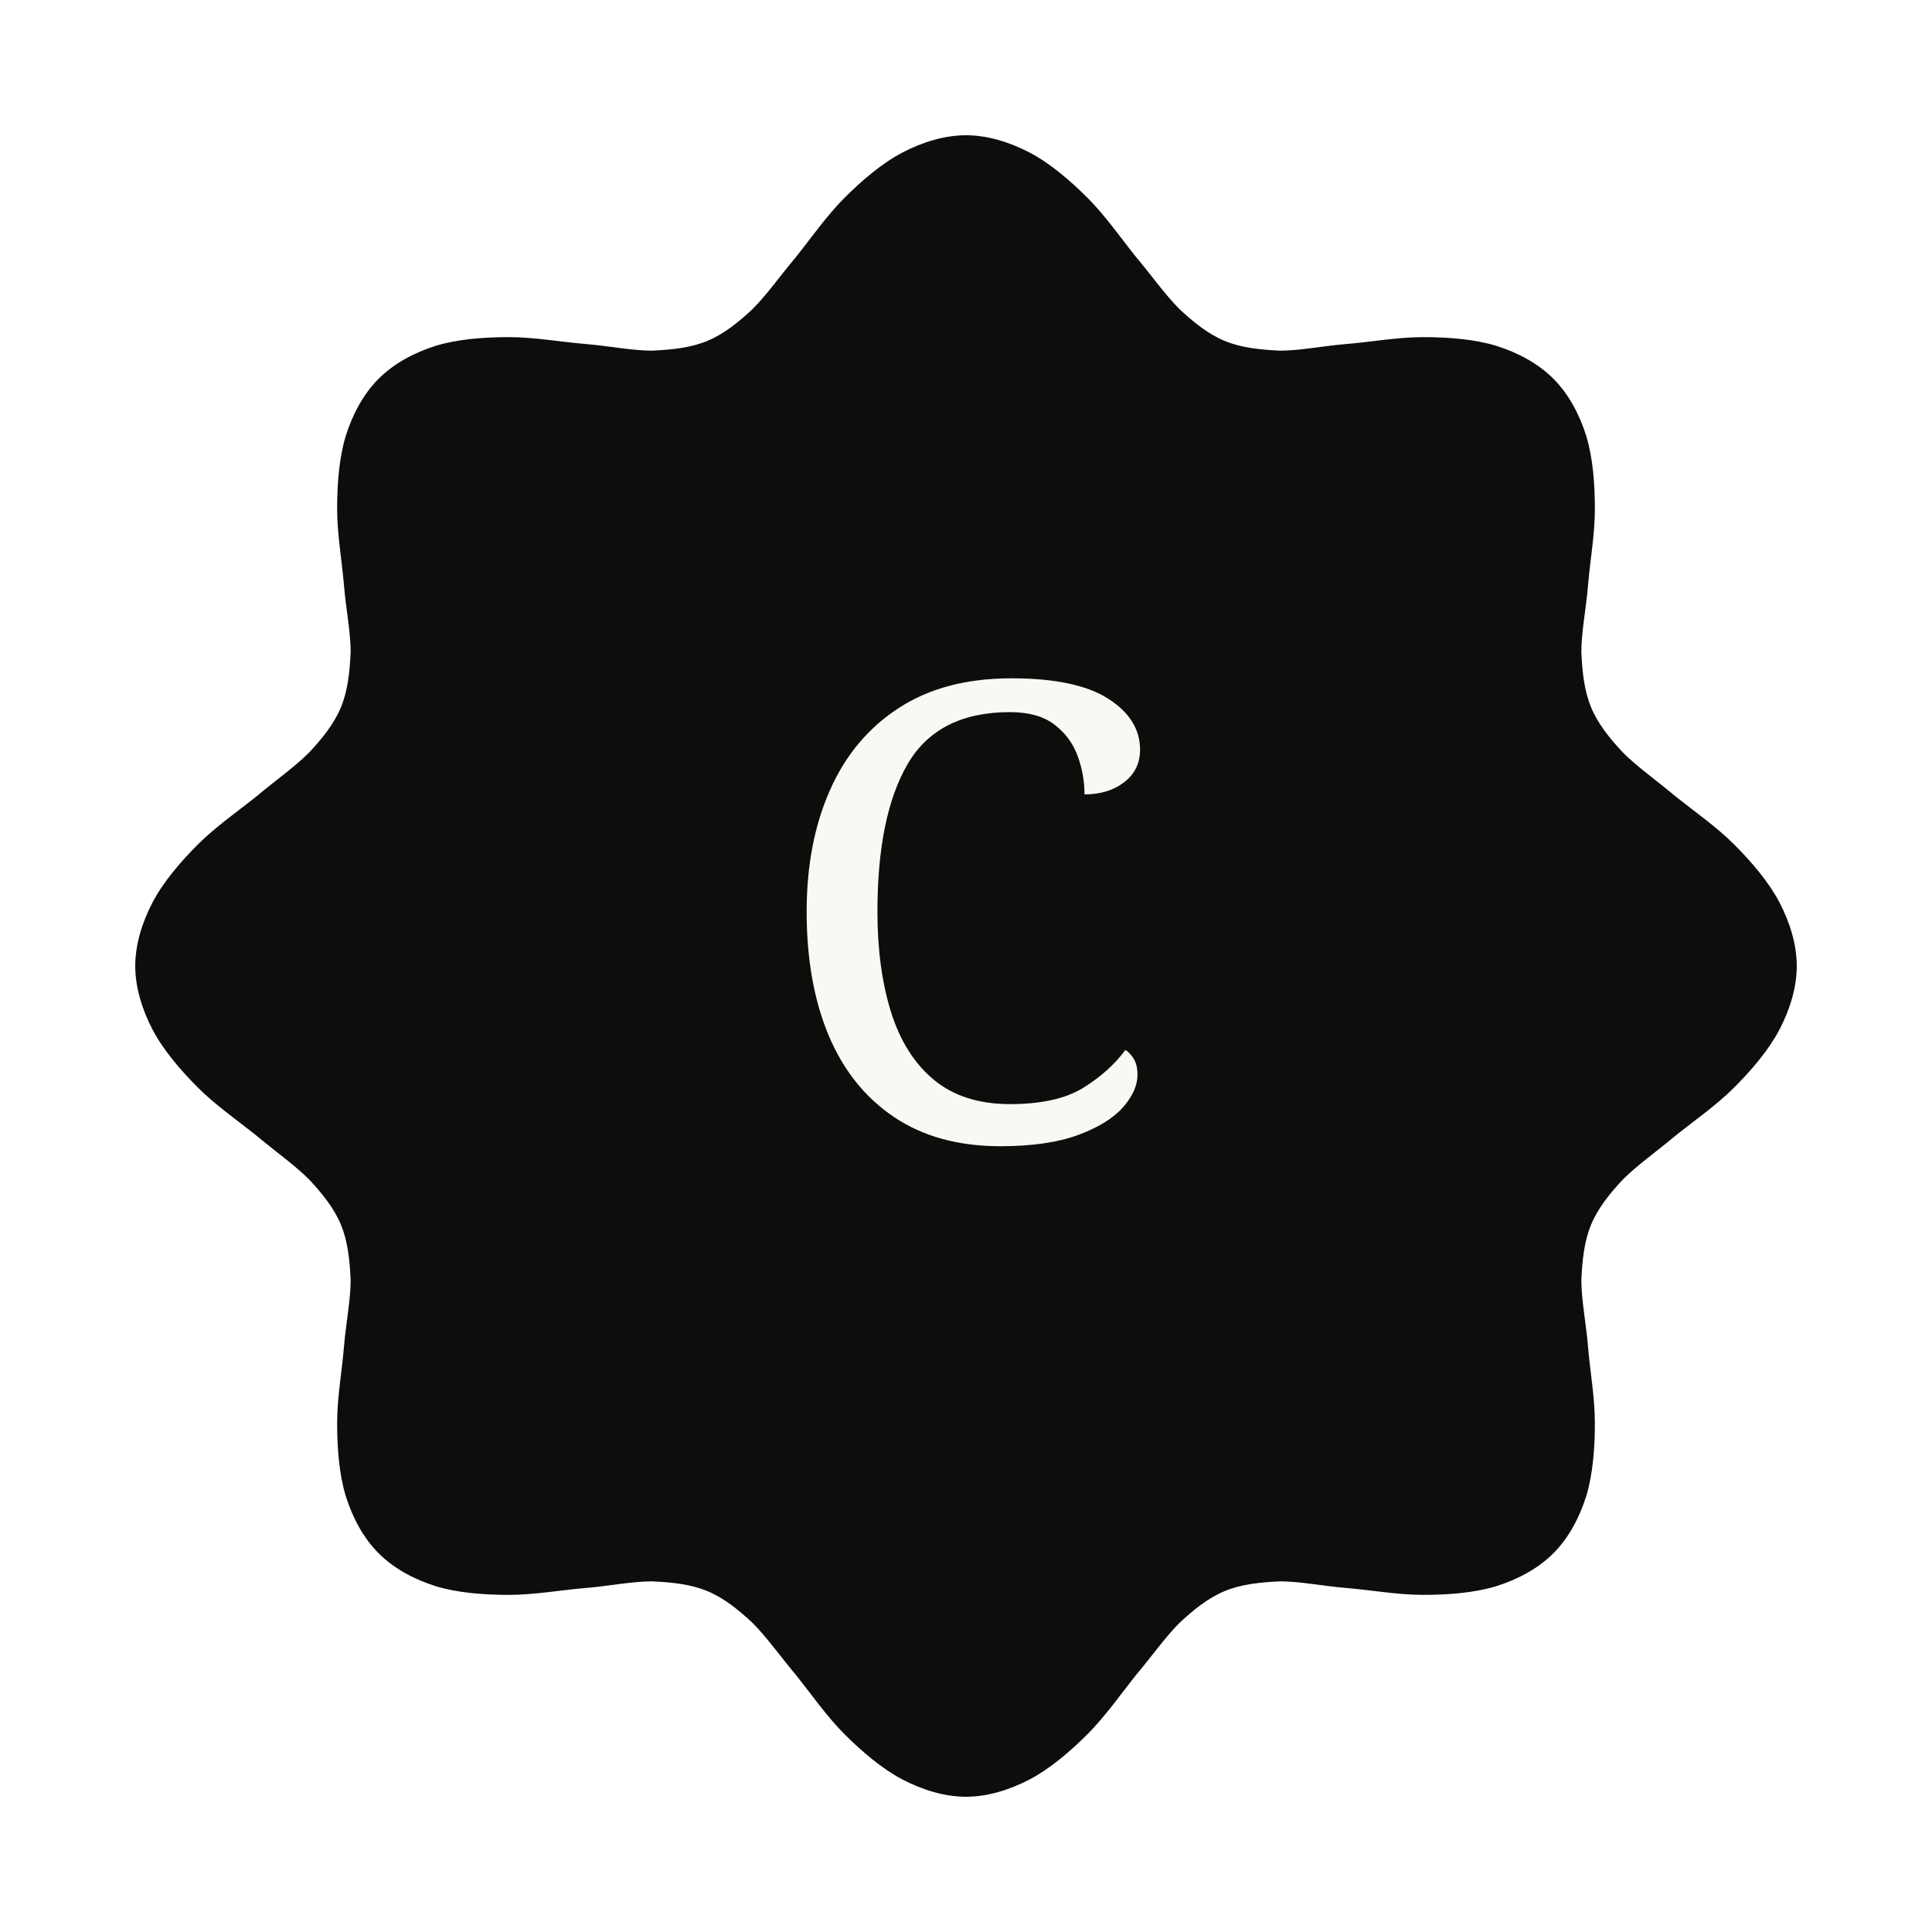
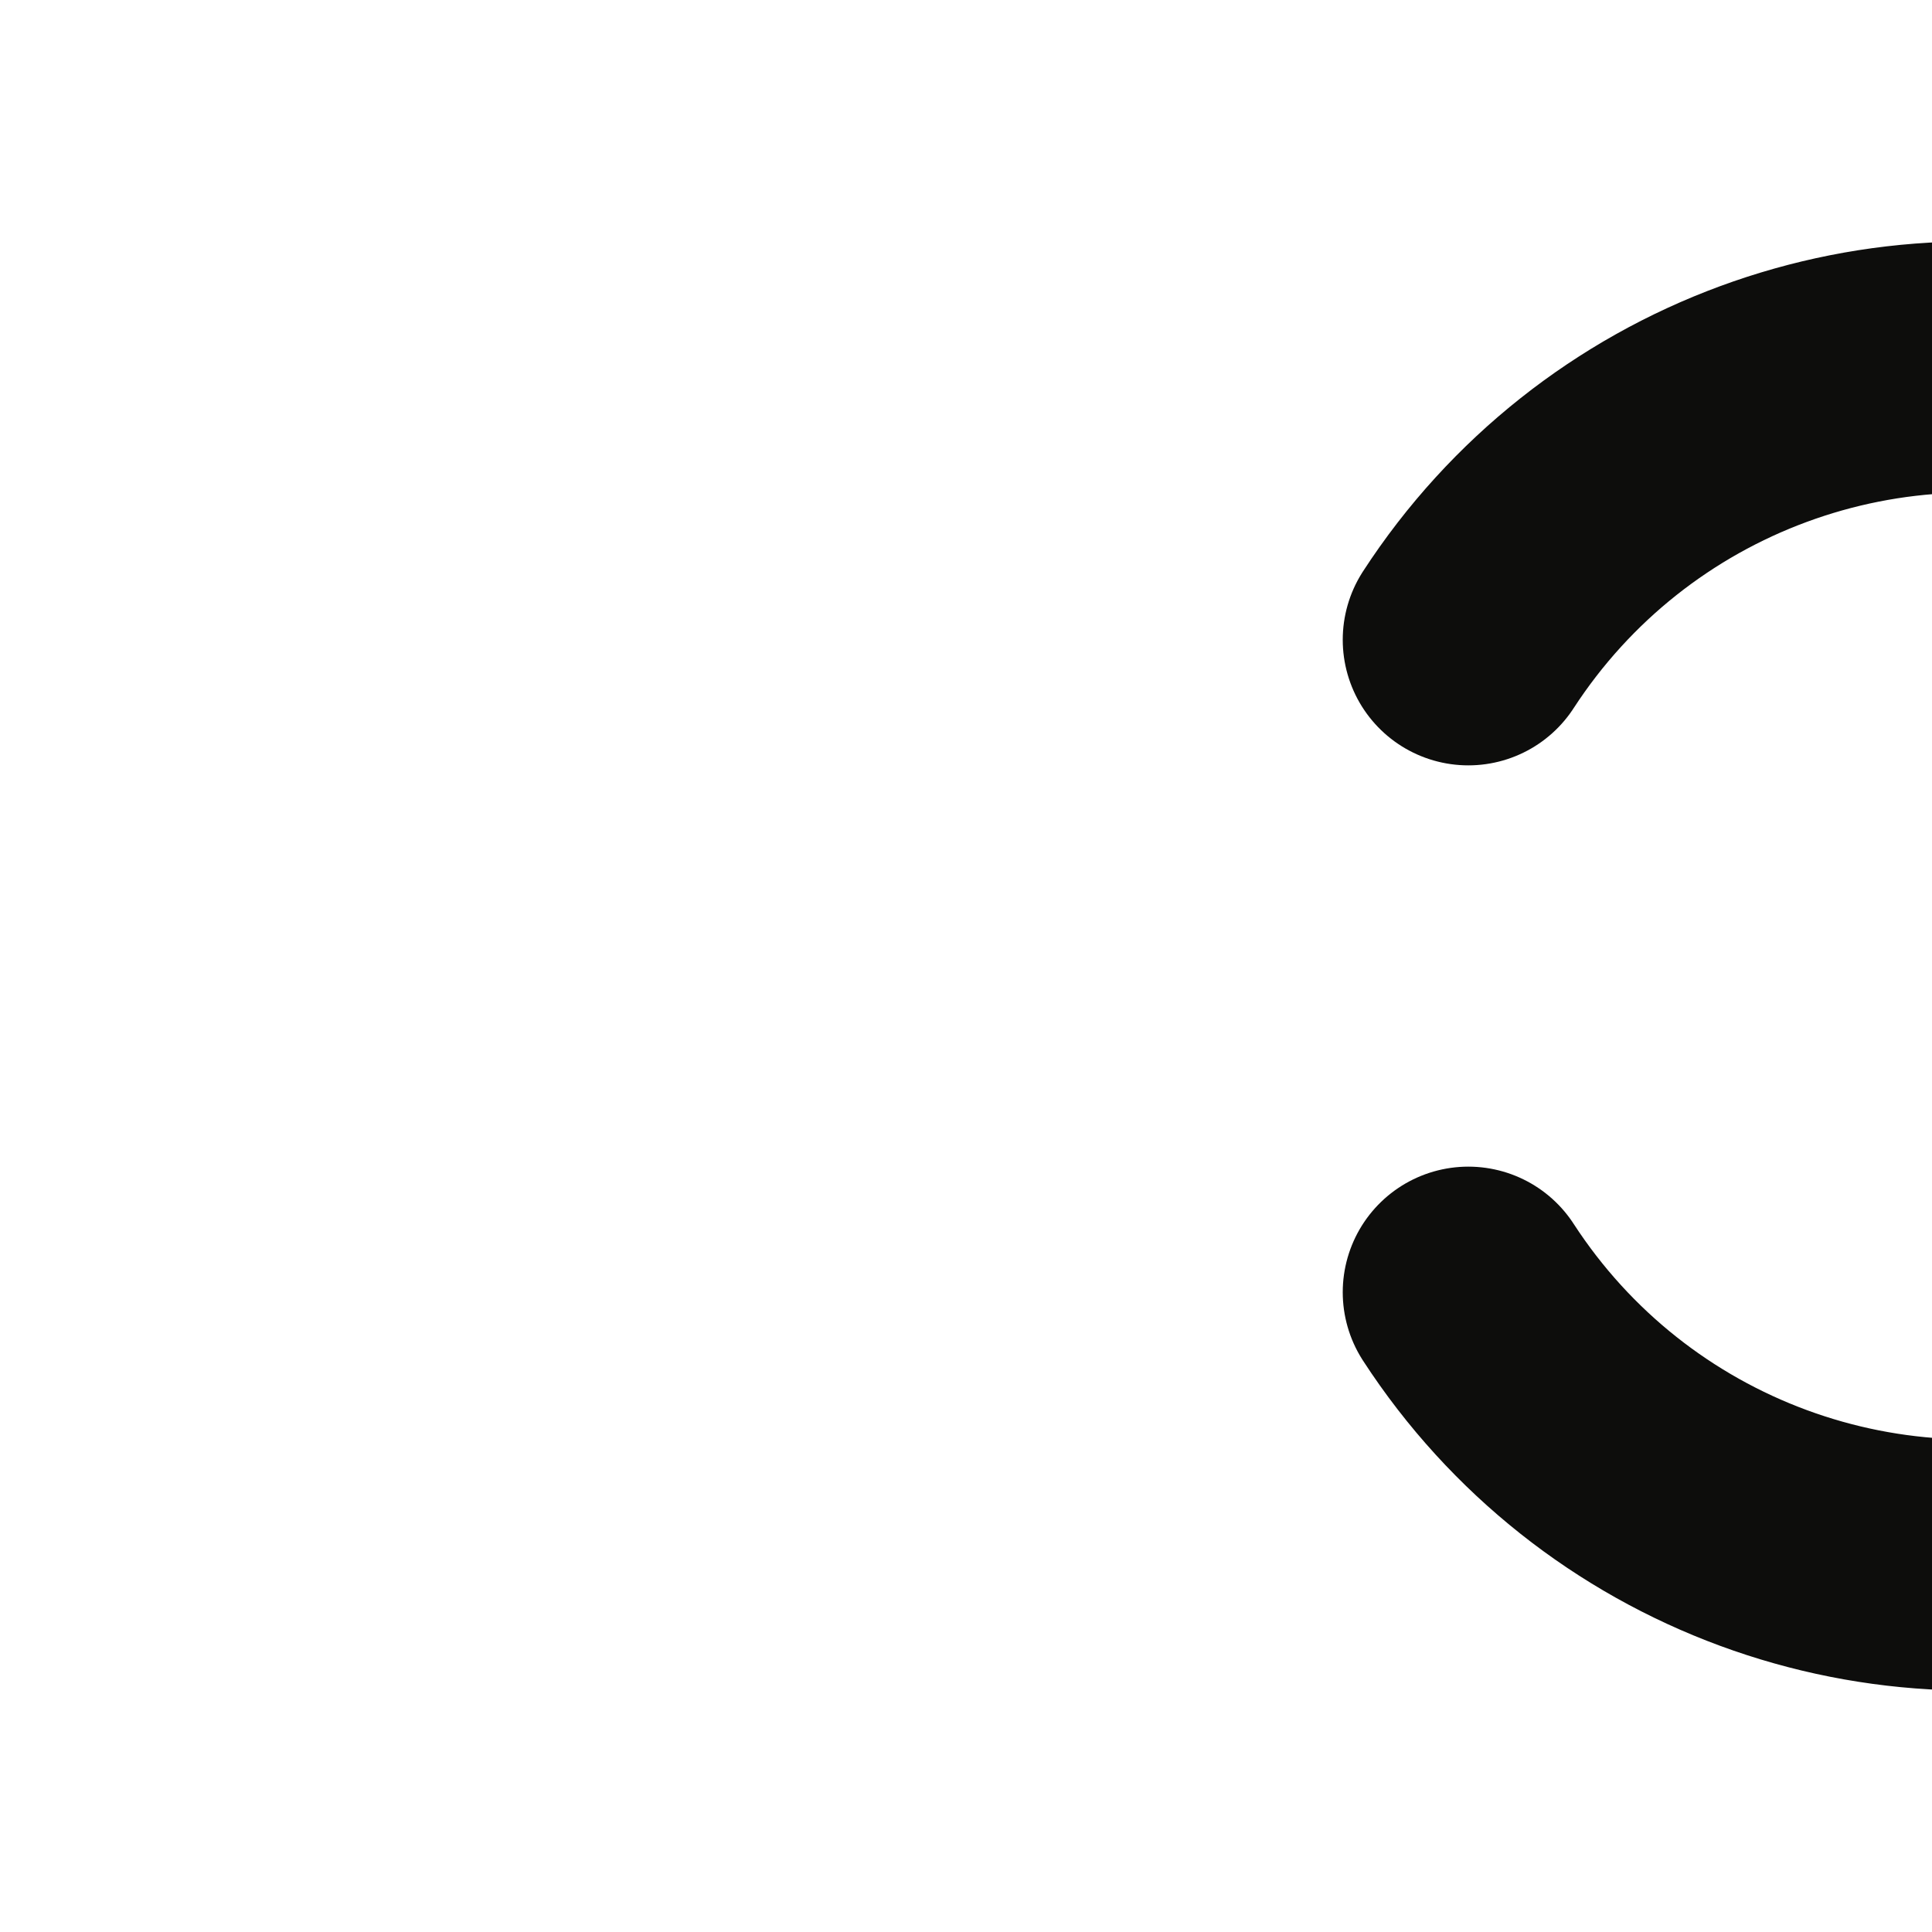
<svg xmlns="http://www.w3.org/2000/svg" viewBox="0 0 200 200" width="200" height="200">
-   <path fill="#0D0D0C" d="M 186.0 100.0 C 186.0 102.2, 185.3 104.5, 184.2 106.6 C 183.1 108.7, 181.3 110.8, 179.5 112.6 C 177.7 114.4, 175.4 116.0, 173.4 117.6 C 171.5 119.2, 169.5 120.6, 168.0 122.1 C 166.6 123.6, 165.4 125.1, 164.7 126.8 C 164.0 128.5, 163.8 130.4, 163.7 132.5 C 163.7 134.6, 164.2 137.0, 164.4 139.5 C 164.6 141.9, 165.1 144.7, 165.1 147.3 C 165.1 149.9, 164.9 152.6, 164.2 154.9 C 163.5 157.1, 162.4 159.2, 160.8 160.8 C 159.2 162.4, 157.1 163.5, 154.9 164.2 C 152.6 164.9, 149.9 165.1, 147.3 165.1 C 144.7 165.1, 141.9 164.6, 139.5 164.4 C 137.0 164.2, 134.6 163.7, 132.5 163.7 C 130.4 163.8, 128.5 164.0, 126.8 164.7 C 125.1 165.4, 123.6 166.6, 122.1 168.0 C 120.6 169.5, 119.2 171.5, 117.6 173.4 C 116.0 175.4, 114.4 177.7, 112.6 179.5 C 110.8 181.3, 108.7 183.1, 106.6 184.2 C 104.5 185.3, 102.2 186.0, 100.0 186.0 C 97.8 186.0, 95.5 185.3, 93.4 184.2 C 91.3 183.1, 89.2 181.3, 87.4 179.5 C 85.6 177.7, 84.0 175.4, 82.4 173.4 C 80.8 171.5, 79.4 169.5, 77.9 168.0 C 76.4 166.6, 74.9 165.4, 73.2 164.7 C 71.5 164.0, 69.6 163.8, 67.5 163.7 C 65.4 163.7, 63.0 164.2, 60.5 164.4 C 58.1 164.6, 55.3 165.1, 52.7 165.1 C 50.1 165.1, 47.4 164.9, 45.1 164.2 C 42.9 163.5, 40.8 162.4, 39.2 160.8 C 37.6 159.2, 36.5 157.1, 35.8 154.9 C 35.1 152.6, 34.9 149.9, 34.9 147.3 C 34.9 144.7, 35.4 141.9, 35.6 139.5 C 35.8 137.0, 36.3 134.6, 36.3 132.5 C 36.2 130.4, 36.0 128.5, 35.3 126.8 C 34.6 125.1, 33.4 123.6, 32.0 122.1 C 30.5 120.6, 28.5 119.2, 26.6 117.6 C 24.6 116.0, 22.3 114.4, 20.5 112.6 C 18.7 110.8, 16.9 108.7, 15.8 106.6 C 14.7 104.5, 14.0 102.2, 14.0 100.0 C 14.0 97.8, 14.7 95.5, 15.8 93.4 C 16.9 91.3, 18.7 89.2, 20.5 87.4 C 22.3 85.6, 24.6 84.0, 26.6 82.4 C 28.5 80.8, 30.5 79.4, 32.0 77.9 C 33.4 76.4, 34.6 74.9, 35.3 73.2 C 36.0 71.5, 36.2 69.6, 36.3 67.5 C 36.3 65.4, 35.8 63.0, 35.6 60.5 C 35.4 58.1, 34.9 55.3, 34.9 52.7 C 34.9 50.1, 35.1 47.4, 35.8 45.1 C 36.5 42.9, 37.6 40.8, 39.2 39.2 C 40.8 37.6, 42.9 36.5, 45.1 35.8 C 47.4 35.1, 50.1 34.9, 52.7 34.9 C 55.3 34.9, 58.1 35.4, 60.5 35.6 C 63.0 35.8, 65.4 36.3, 67.5 36.3 C 69.6 36.2, 71.5 36.0, 73.2 35.3 C 74.9 34.6, 76.4 33.4, 77.9 32.0 C 79.4 30.5, 80.8 28.5, 82.4 26.6 C 84.0 24.6, 85.6 22.3, 87.4 20.5 C 89.2 18.7, 91.3 16.9, 93.4 15.8 C 95.5 14.7, 97.8 14.0, 100.0 14.0 C 102.2 14.0, 104.5 14.7, 106.6 15.8 C 108.7 16.9, 110.8 18.7, 112.6 20.5 C 114.4 22.3, 116.0 24.6, 117.6 26.6 C 119.2 28.5, 120.6 30.5, 122.1 32.0 C 123.6 33.4, 125.1 34.6, 126.8 35.3 C 128.5 36.0, 130.4 36.2, 132.5 36.3 C 134.6 36.3, 137.0 35.8, 139.5 35.6 C 141.9 35.4, 144.7 34.9, 147.3 34.9 C 149.9 34.9, 152.6 35.1, 154.9 35.8 C 157.1 36.5, 159.2 37.6, 160.8 39.2 C 162.4 40.8, 163.5 42.9, 164.2 45.1 C 164.9 47.4, 165.1 50.1, 165.1 52.7 C 165.1 55.3, 164.6 58.1, 164.4 60.5 C 164.2 63.0, 163.7 65.4, 163.7 67.5 C 163.8 69.6, 164.0 71.5, 164.7 73.2 C 165.4 74.9, 166.6 76.4, 168.0 77.9 C 169.5 79.4, 171.5 80.8, 173.4 82.4 C 175.4 84.0, 177.7 85.6, 179.5 87.4 C 181.3 89.2, 183.1 91.3, 184.2 93.4 C 185.3 95.5, 186.0 97.8, 186.0 100.0 Z" />
-   <text x="100" y="118" font-size="66" text-anchor="middle" fill="#FAF8F4" font-family="Georgia, 'Source Serif 4', serif">C</text>
+   <path d="M 152.00 66.23 A 62 62 0 1 1 152.00 133.77" fill="none" stroke="#0D0D0C" stroke-width="26" stroke-linecap="round" />
</svg>
